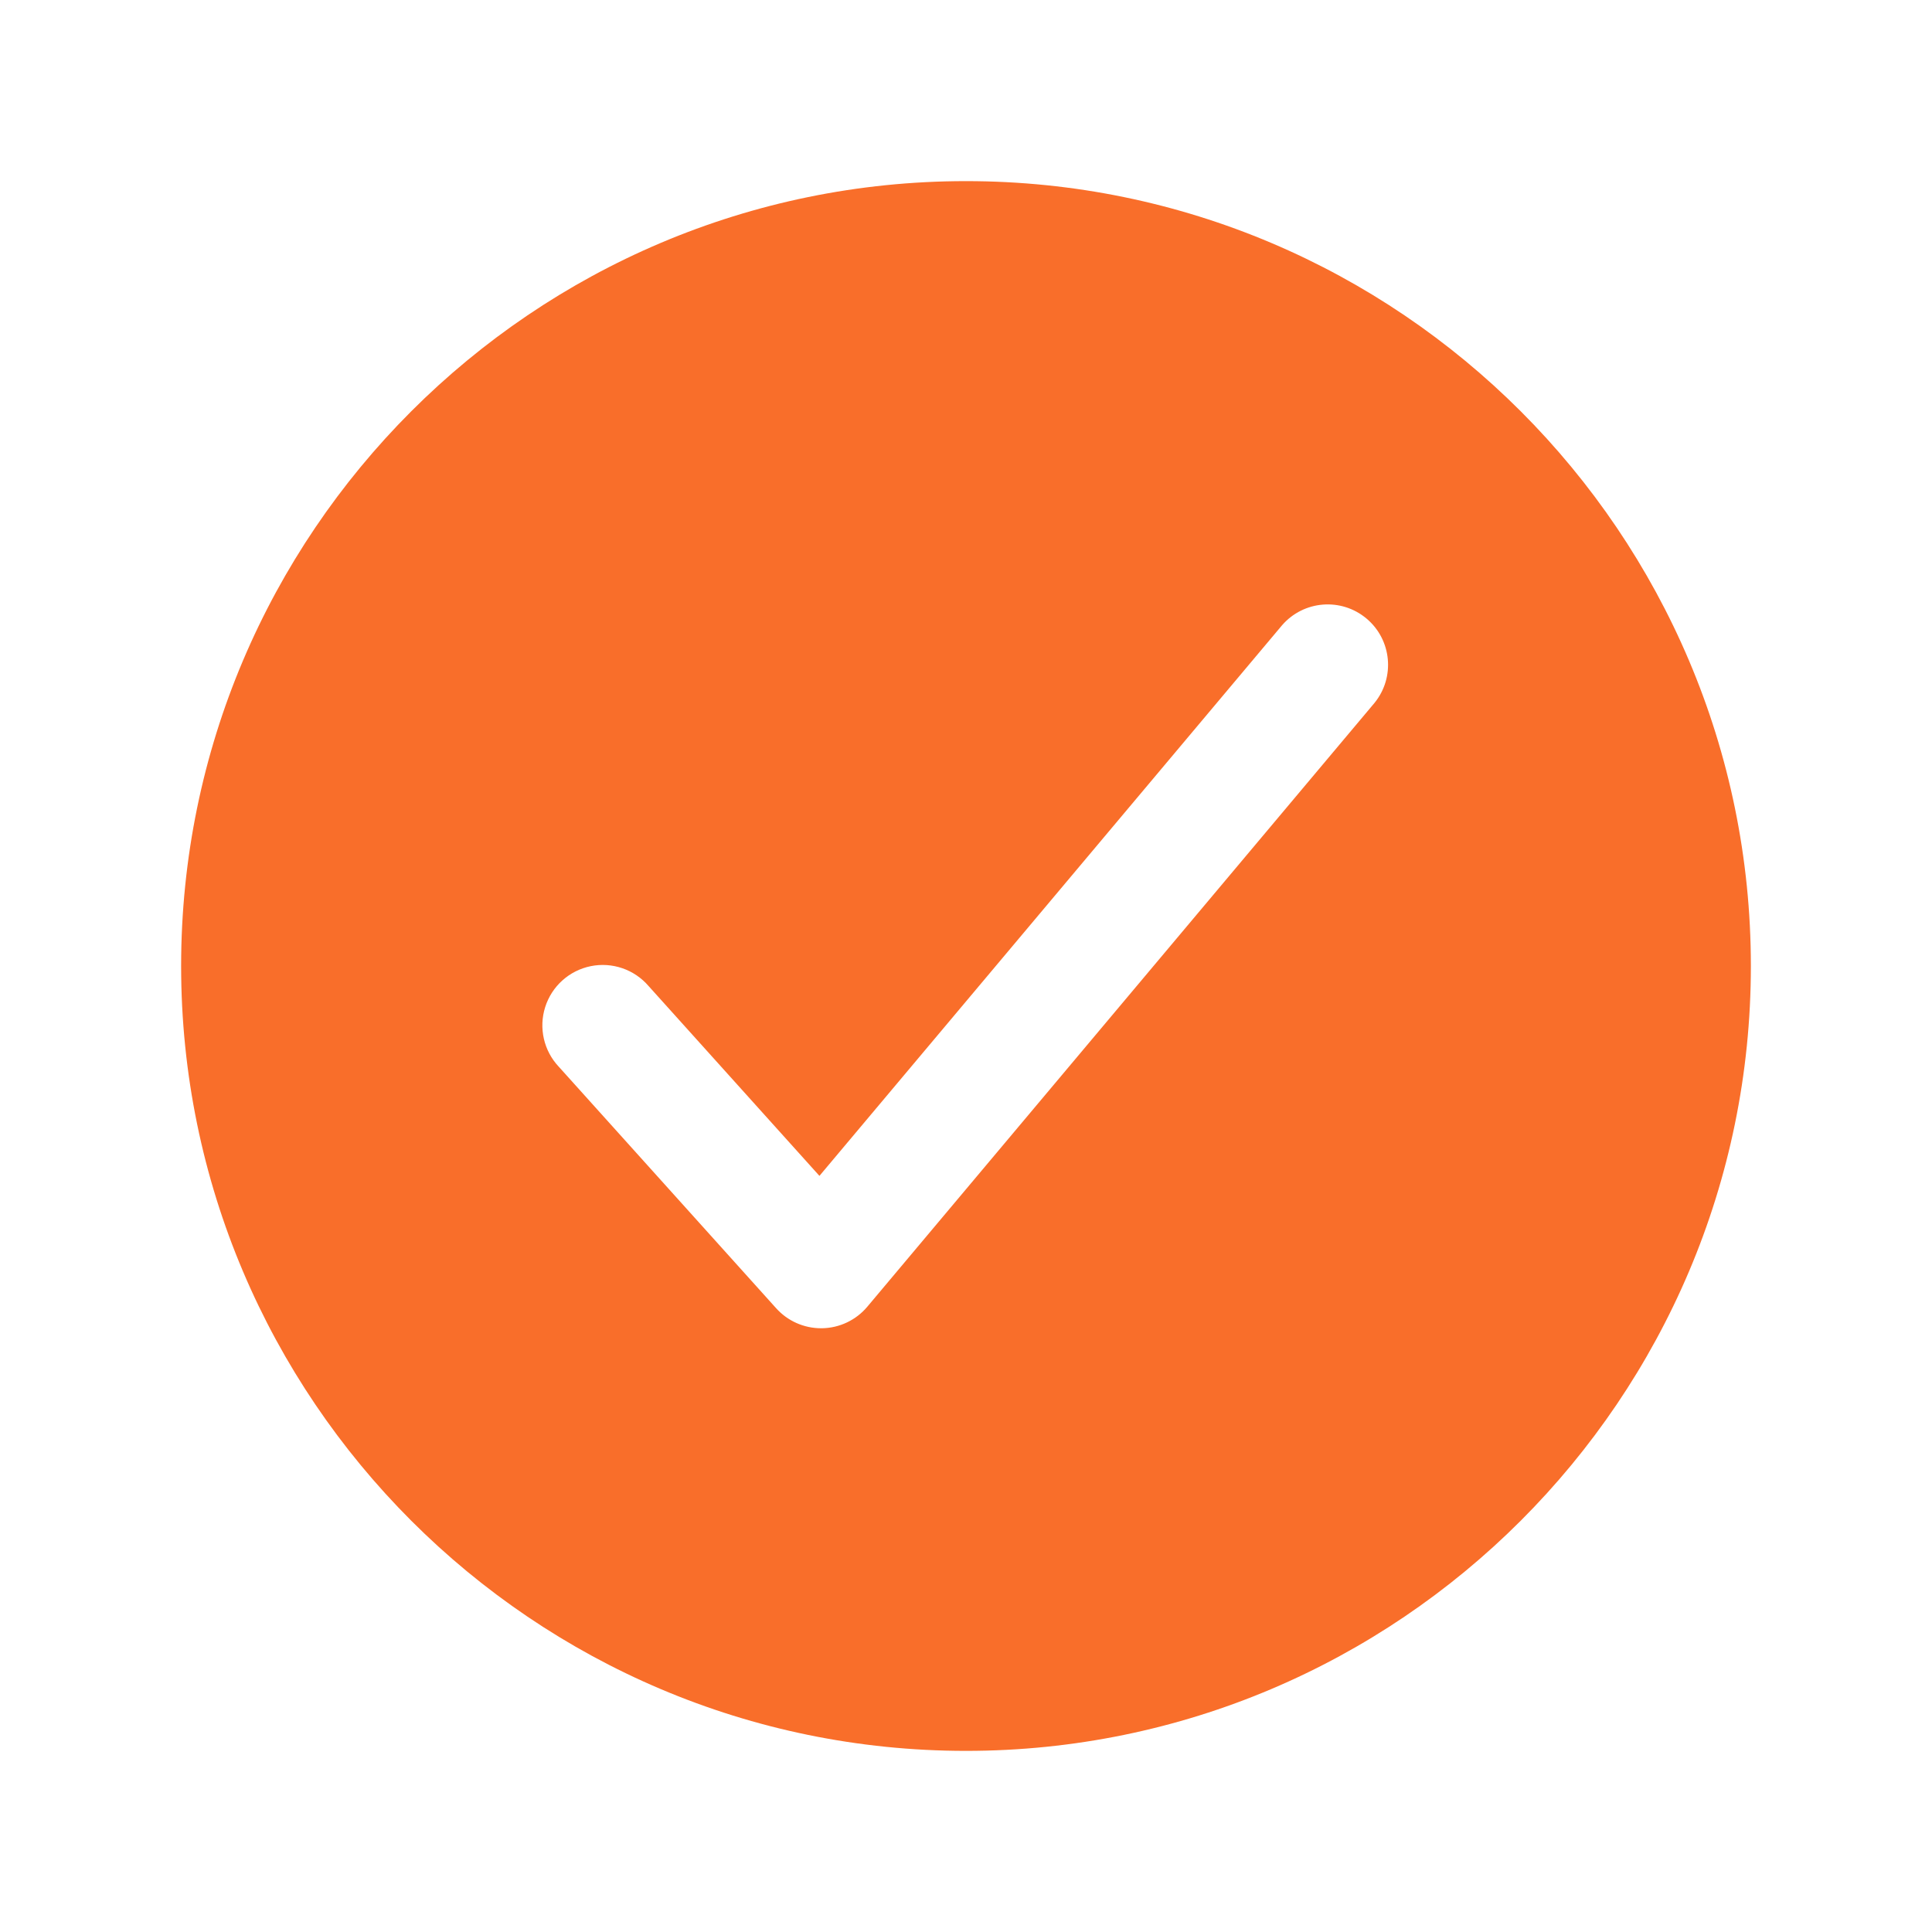
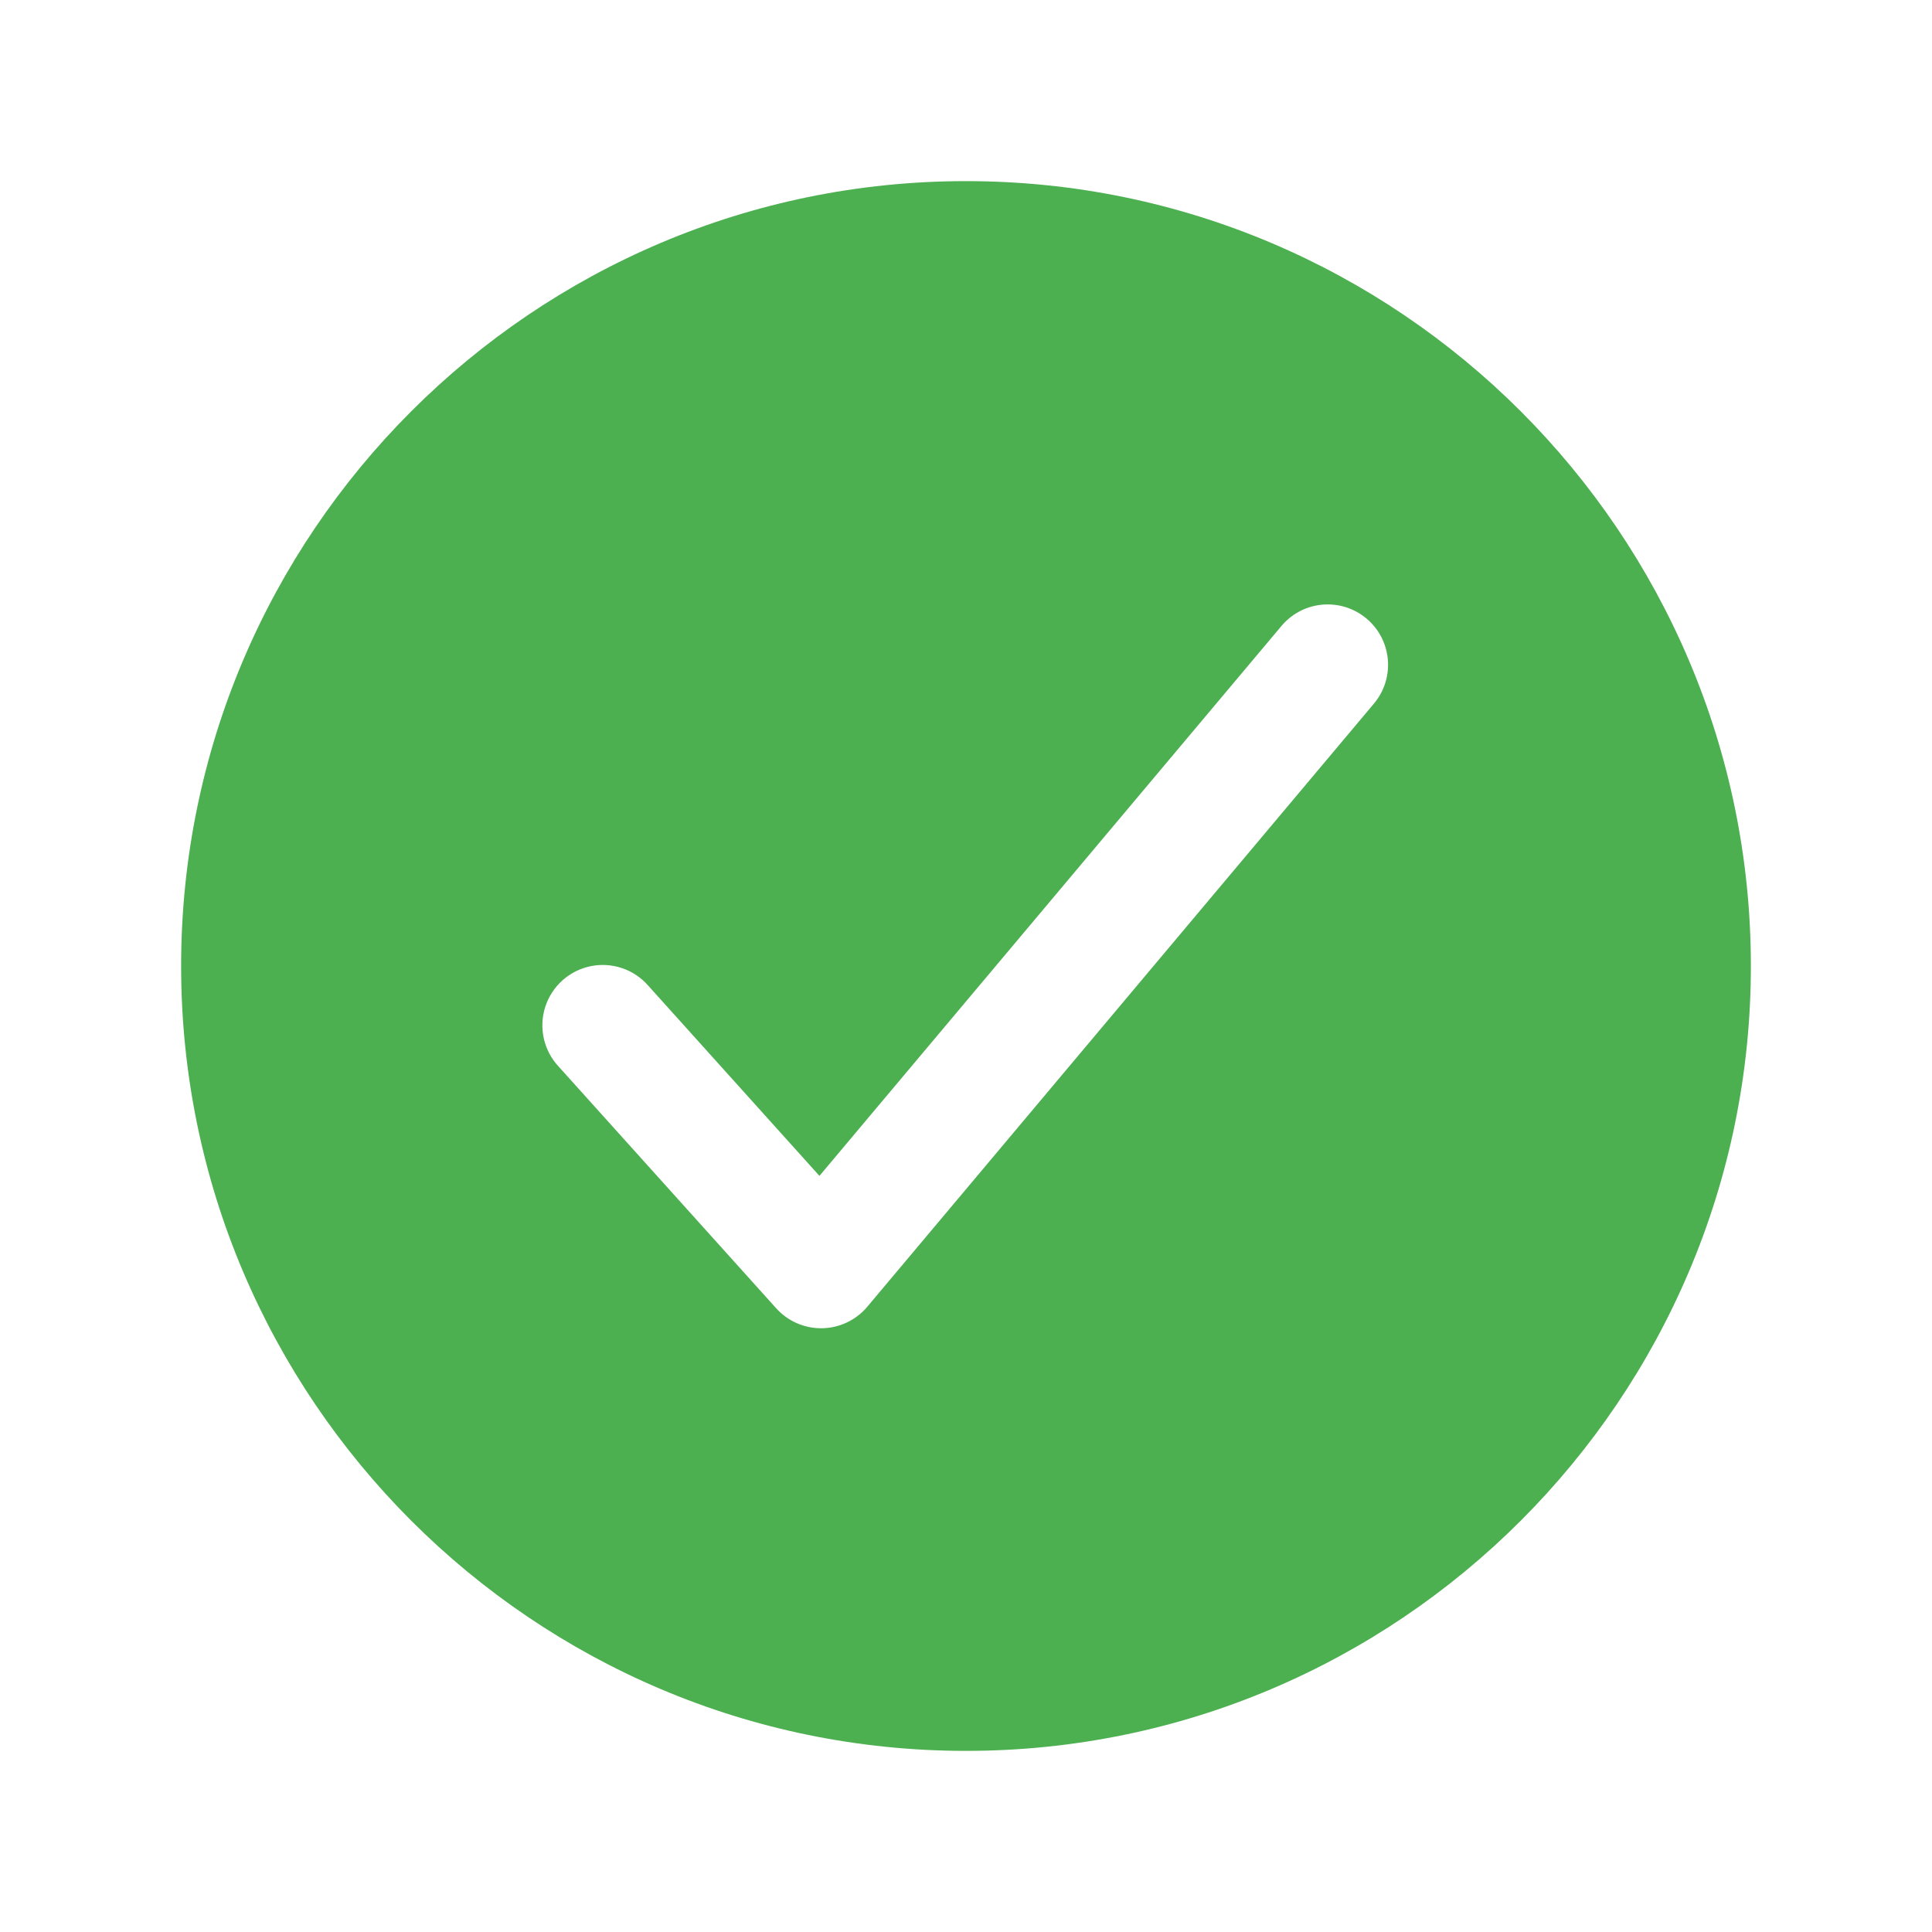
- <svg xmlns="http://www.w3.org/2000/svg" class="ionicon" viewBox="0 0 512 512" fill="#f96e2a">
+ <svg xmlns="http://www.w3.org/2000/svg" class="ionicon" viewBox="0 0 512 512" fill="#4caf50">
  <path d="M256 48C141.31 48 48 141.31 48 256s93.31 208 208 208 208-93.31 208-208S370.69 48 256 48zm108.25 138.29l-134.4 160a16 16 0 01-12 5.71h-.27a16 16 0 01-11.89-5.3l-57.6-64a16 16 0 1123.78-21.4l45.29 50.32 122.59-145.91a16 16 0 0124.5 20.58z" />
</svg>
